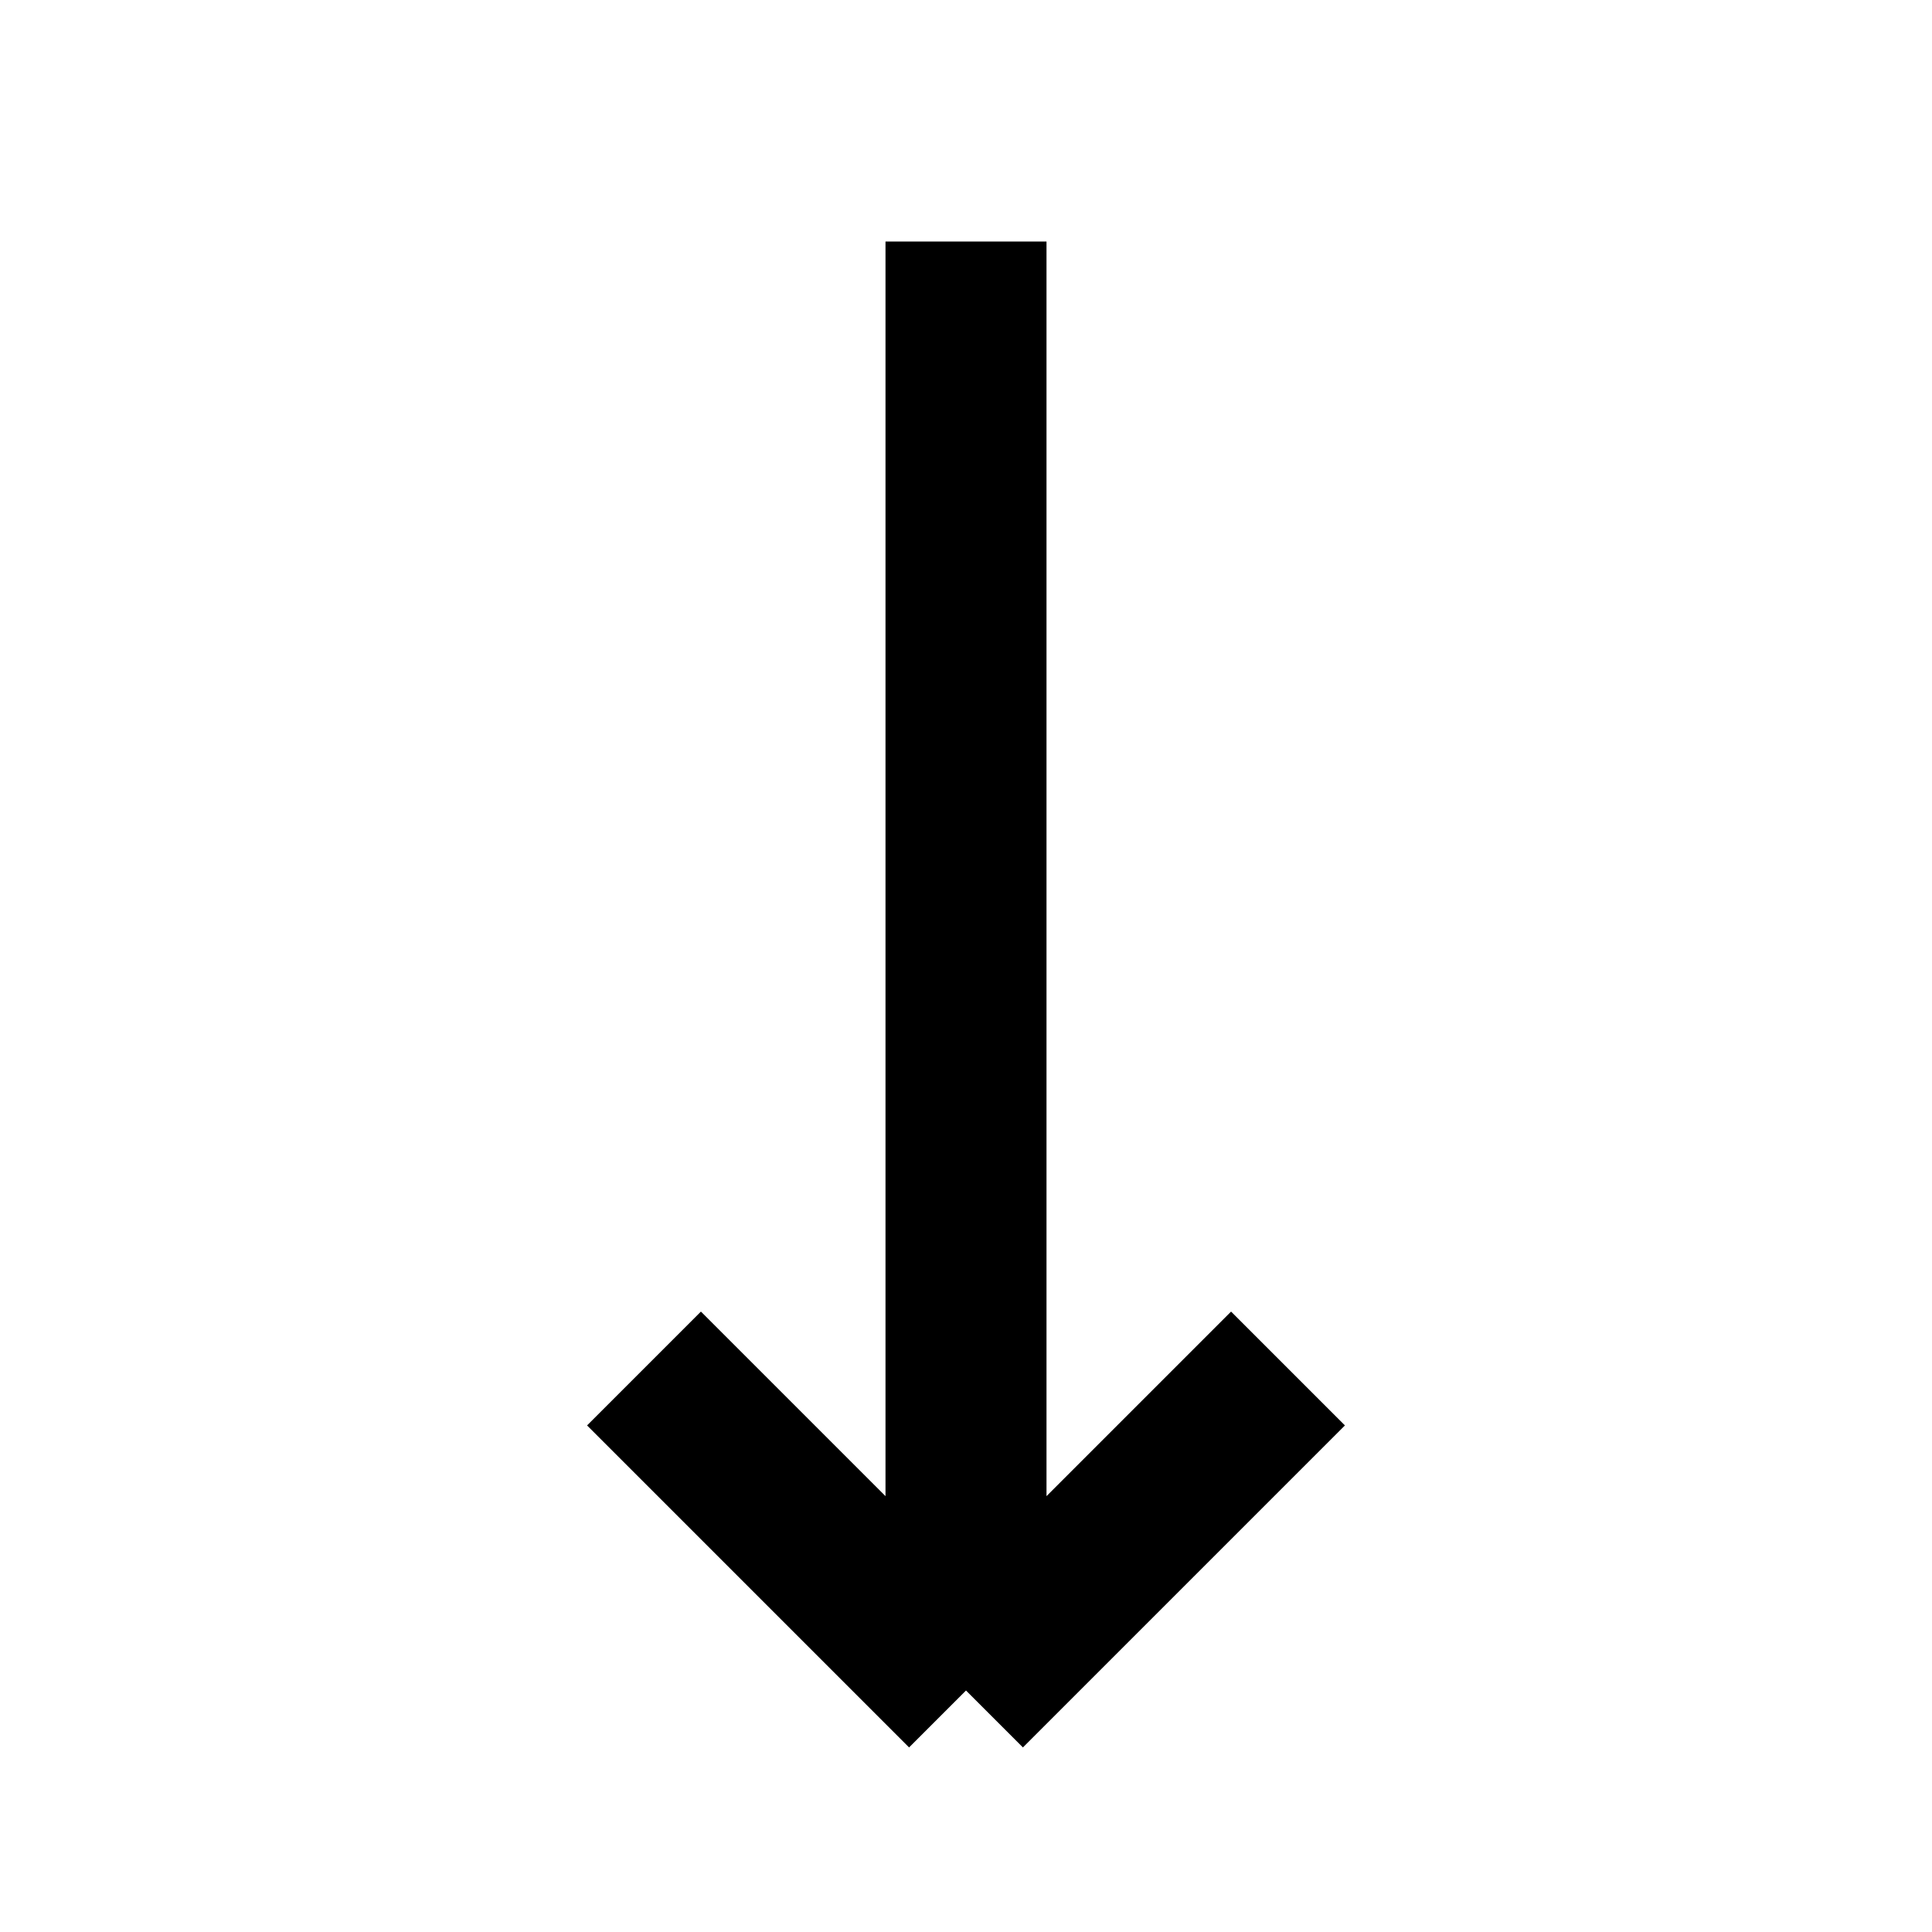
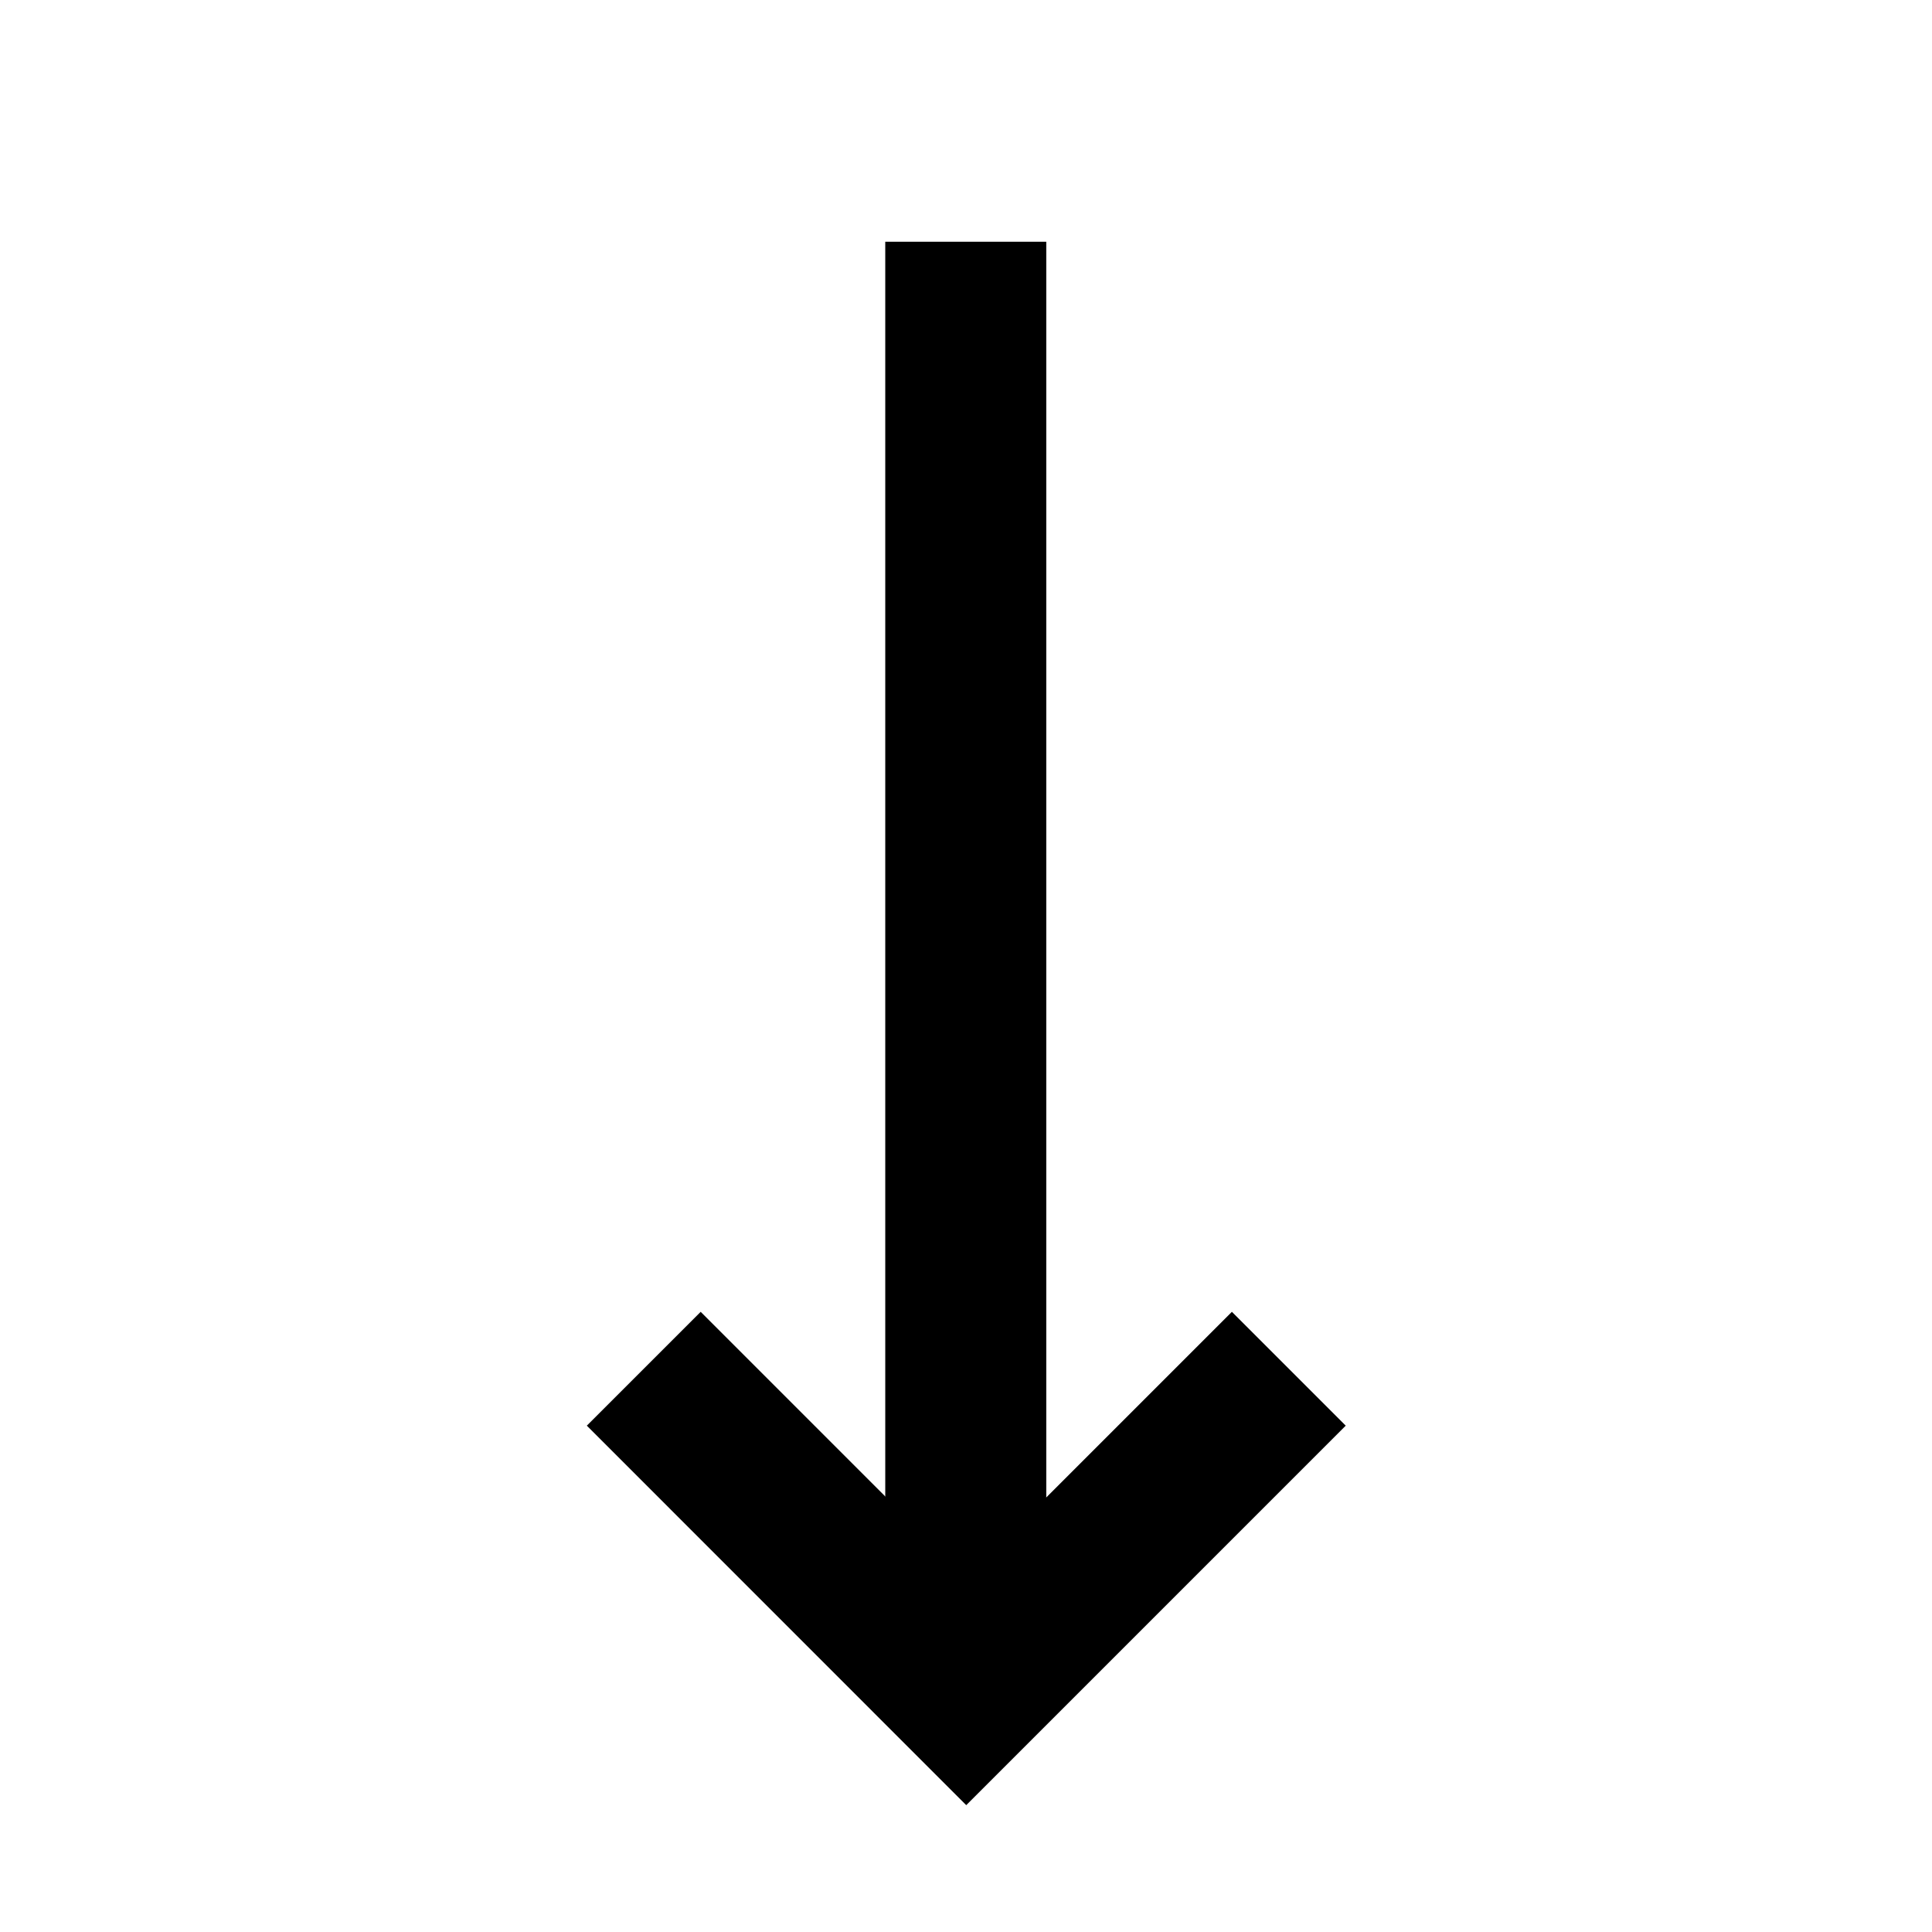
- <svg xmlns="http://www.w3.org/2000/svg" viewBox="0 0 24 24">
-   <g fill="none" class="nc-icon-wrapper">
-     <path d="M16 17l-4 4m0 0l-4-4m4 4V3" stroke="currentColor" stroke-width="2" />
-   </g>
+ <svg xmlns="http://www.w3.org/2000/svg" viewBox="0 0 24 24" fill="none">
+   <path d="M11.997 3.003L11.997 21.003" stroke="currentColor" stroke-width="2" />
+   <path d="M7.997 17.003L12.003 21.01L16.01 17.003" stroke="currentColor" stroke-width="2" />
</svg>
